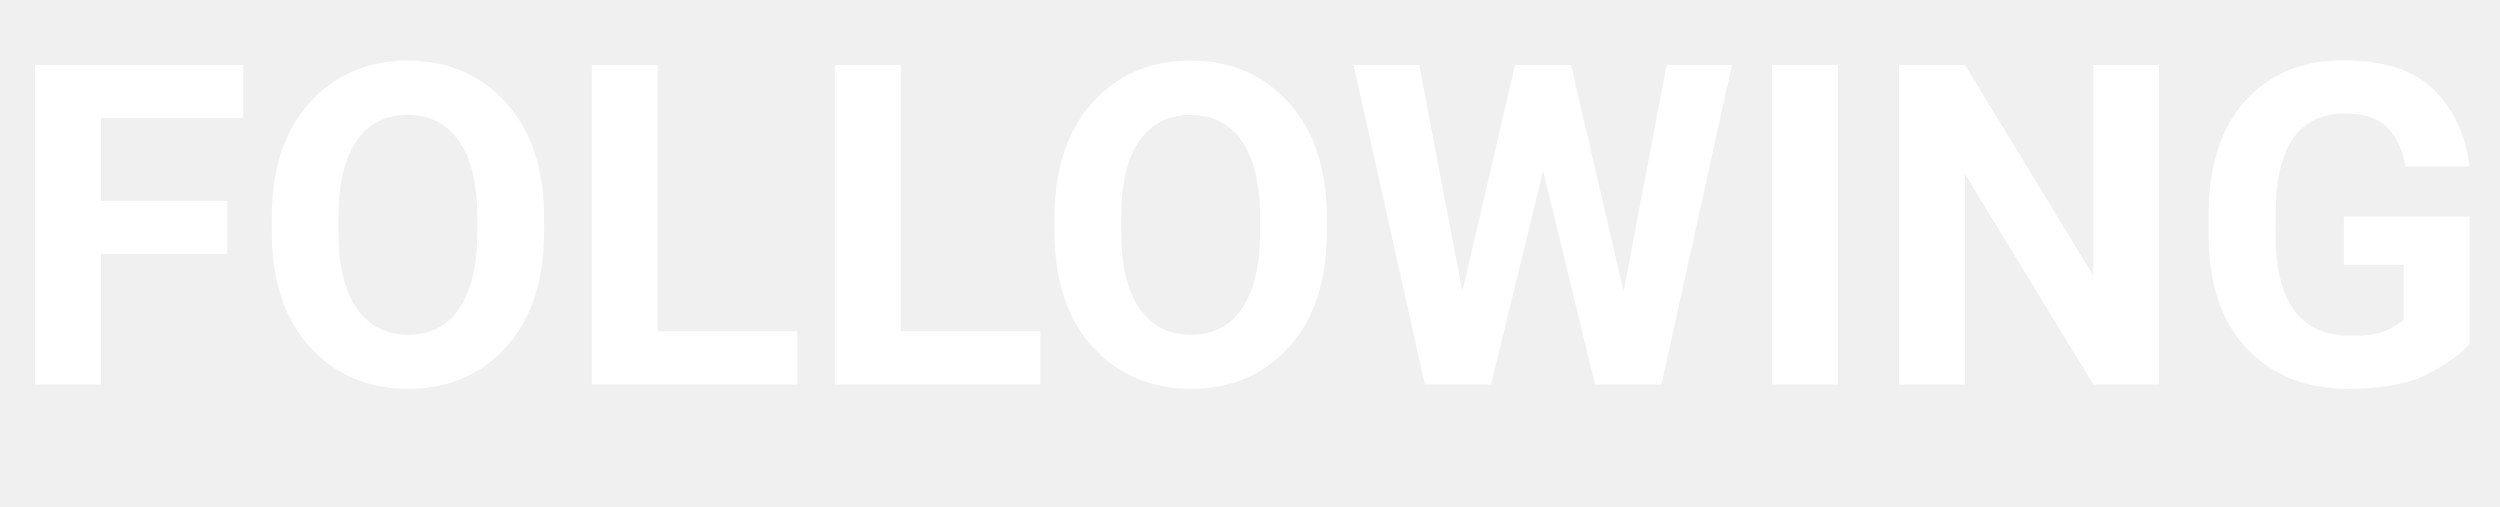
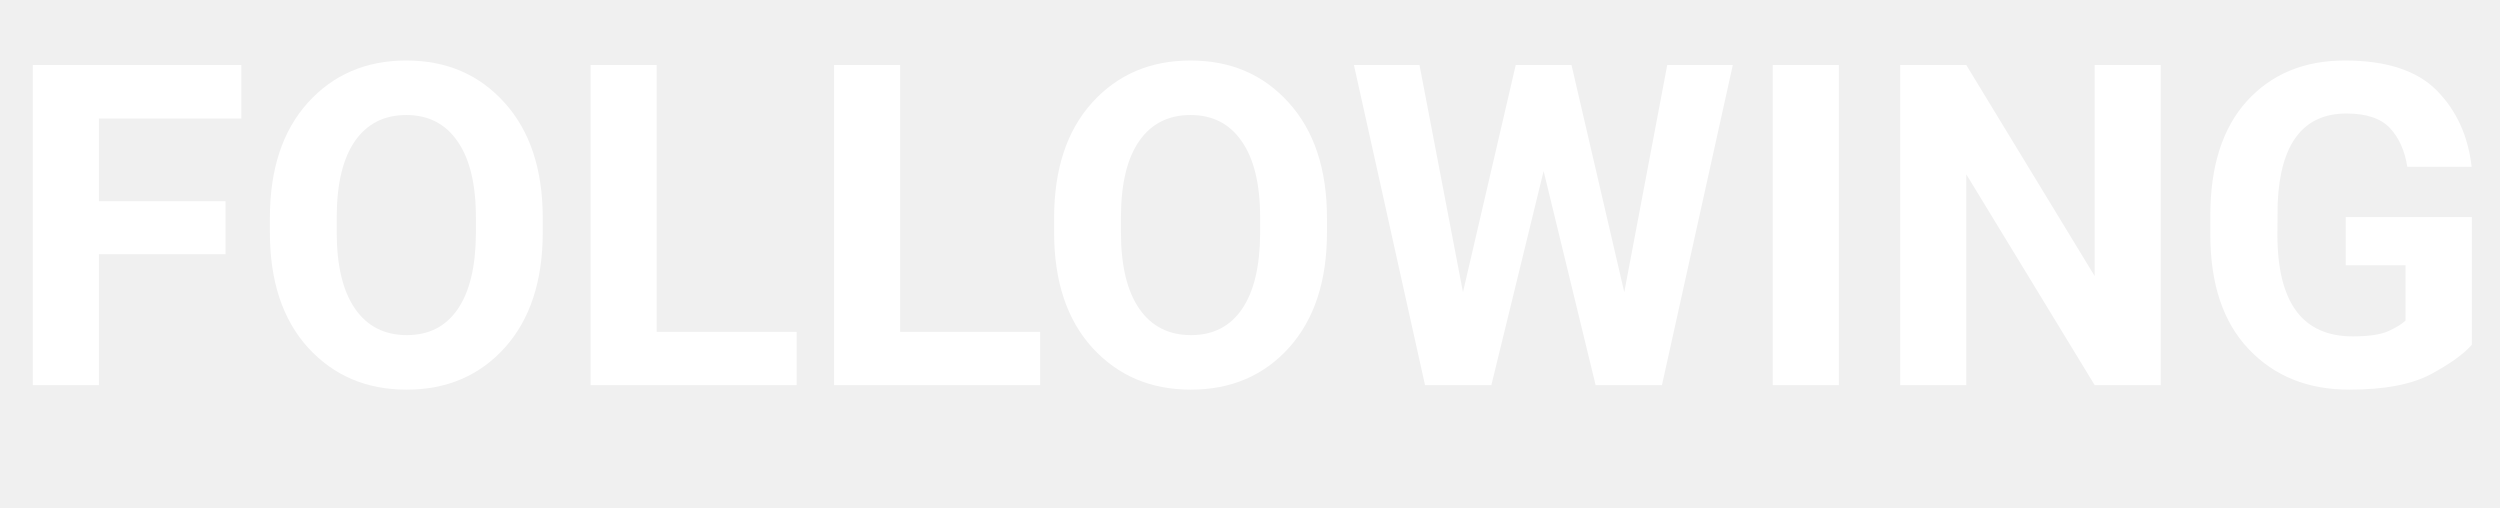
- <svg xmlns="http://www.w3.org/2000/svg" viewBox="0 0 144.62 29.29">
+ <svg xmlns="http://www.w3.org/2000/svg" viewBox="0 0 155.47 31.54">
  <g id="Layer_2" data-name="Layer 2">
    <g id="Card_Profile_3" data-name="Card Profile 3">
      <g id="_6038" data-name="6038">
-         <text transform="translate(0.37 22.24)" style="font-size:26px;fill:#fff;font-family:Roboto-Bold, Roboto;font-weight:700">FOL<tspan x="46.27" y="0" style="letter-spacing:-0.031em">L</tspan>
-           <tspan x="59.54" y="0">OWING</tspan>
+         <text transform="translate(0.26 23.95)" style="font-size:28px;fill:#fff;font-family:Roboto-Bold, Roboto;font-weight:700">FOL<tspan x="49.83" y="0" style="letter-spacing:-0.031em">L</tspan>
+           <tspan x="64.12" y="0">OWING</tspan>
        </text>
      </g>
    </g>
  </g>
</svg>
